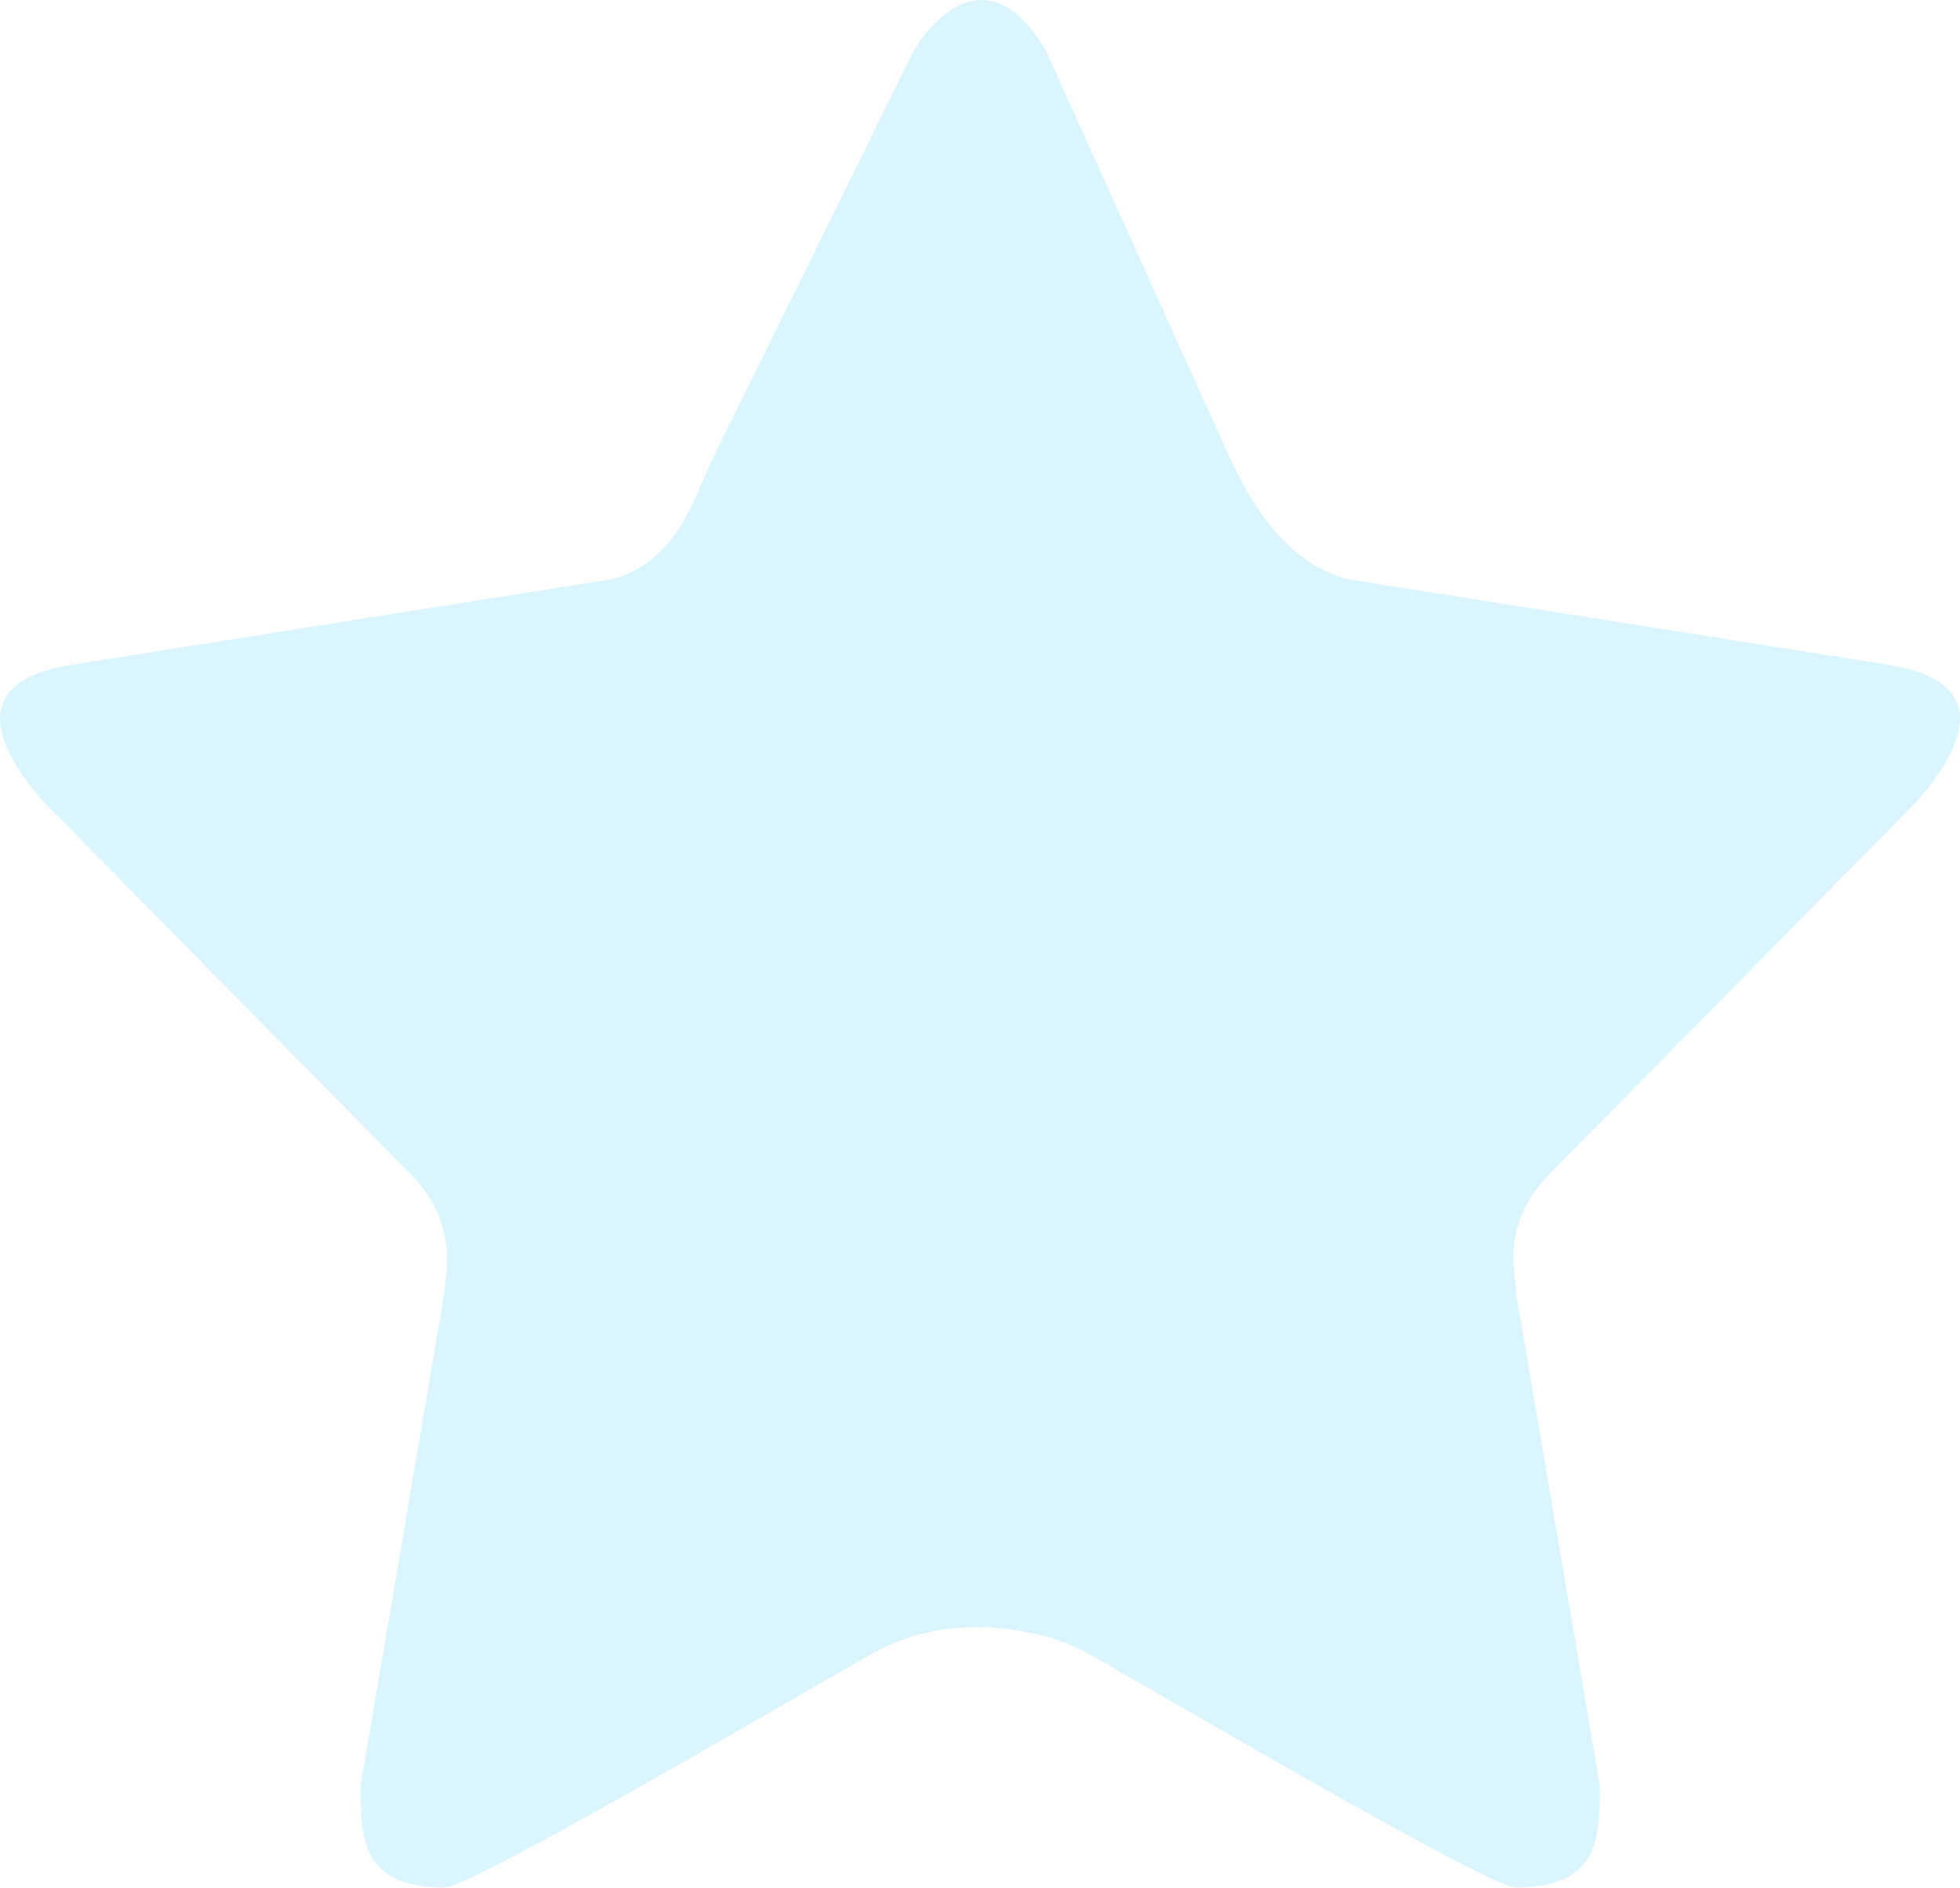
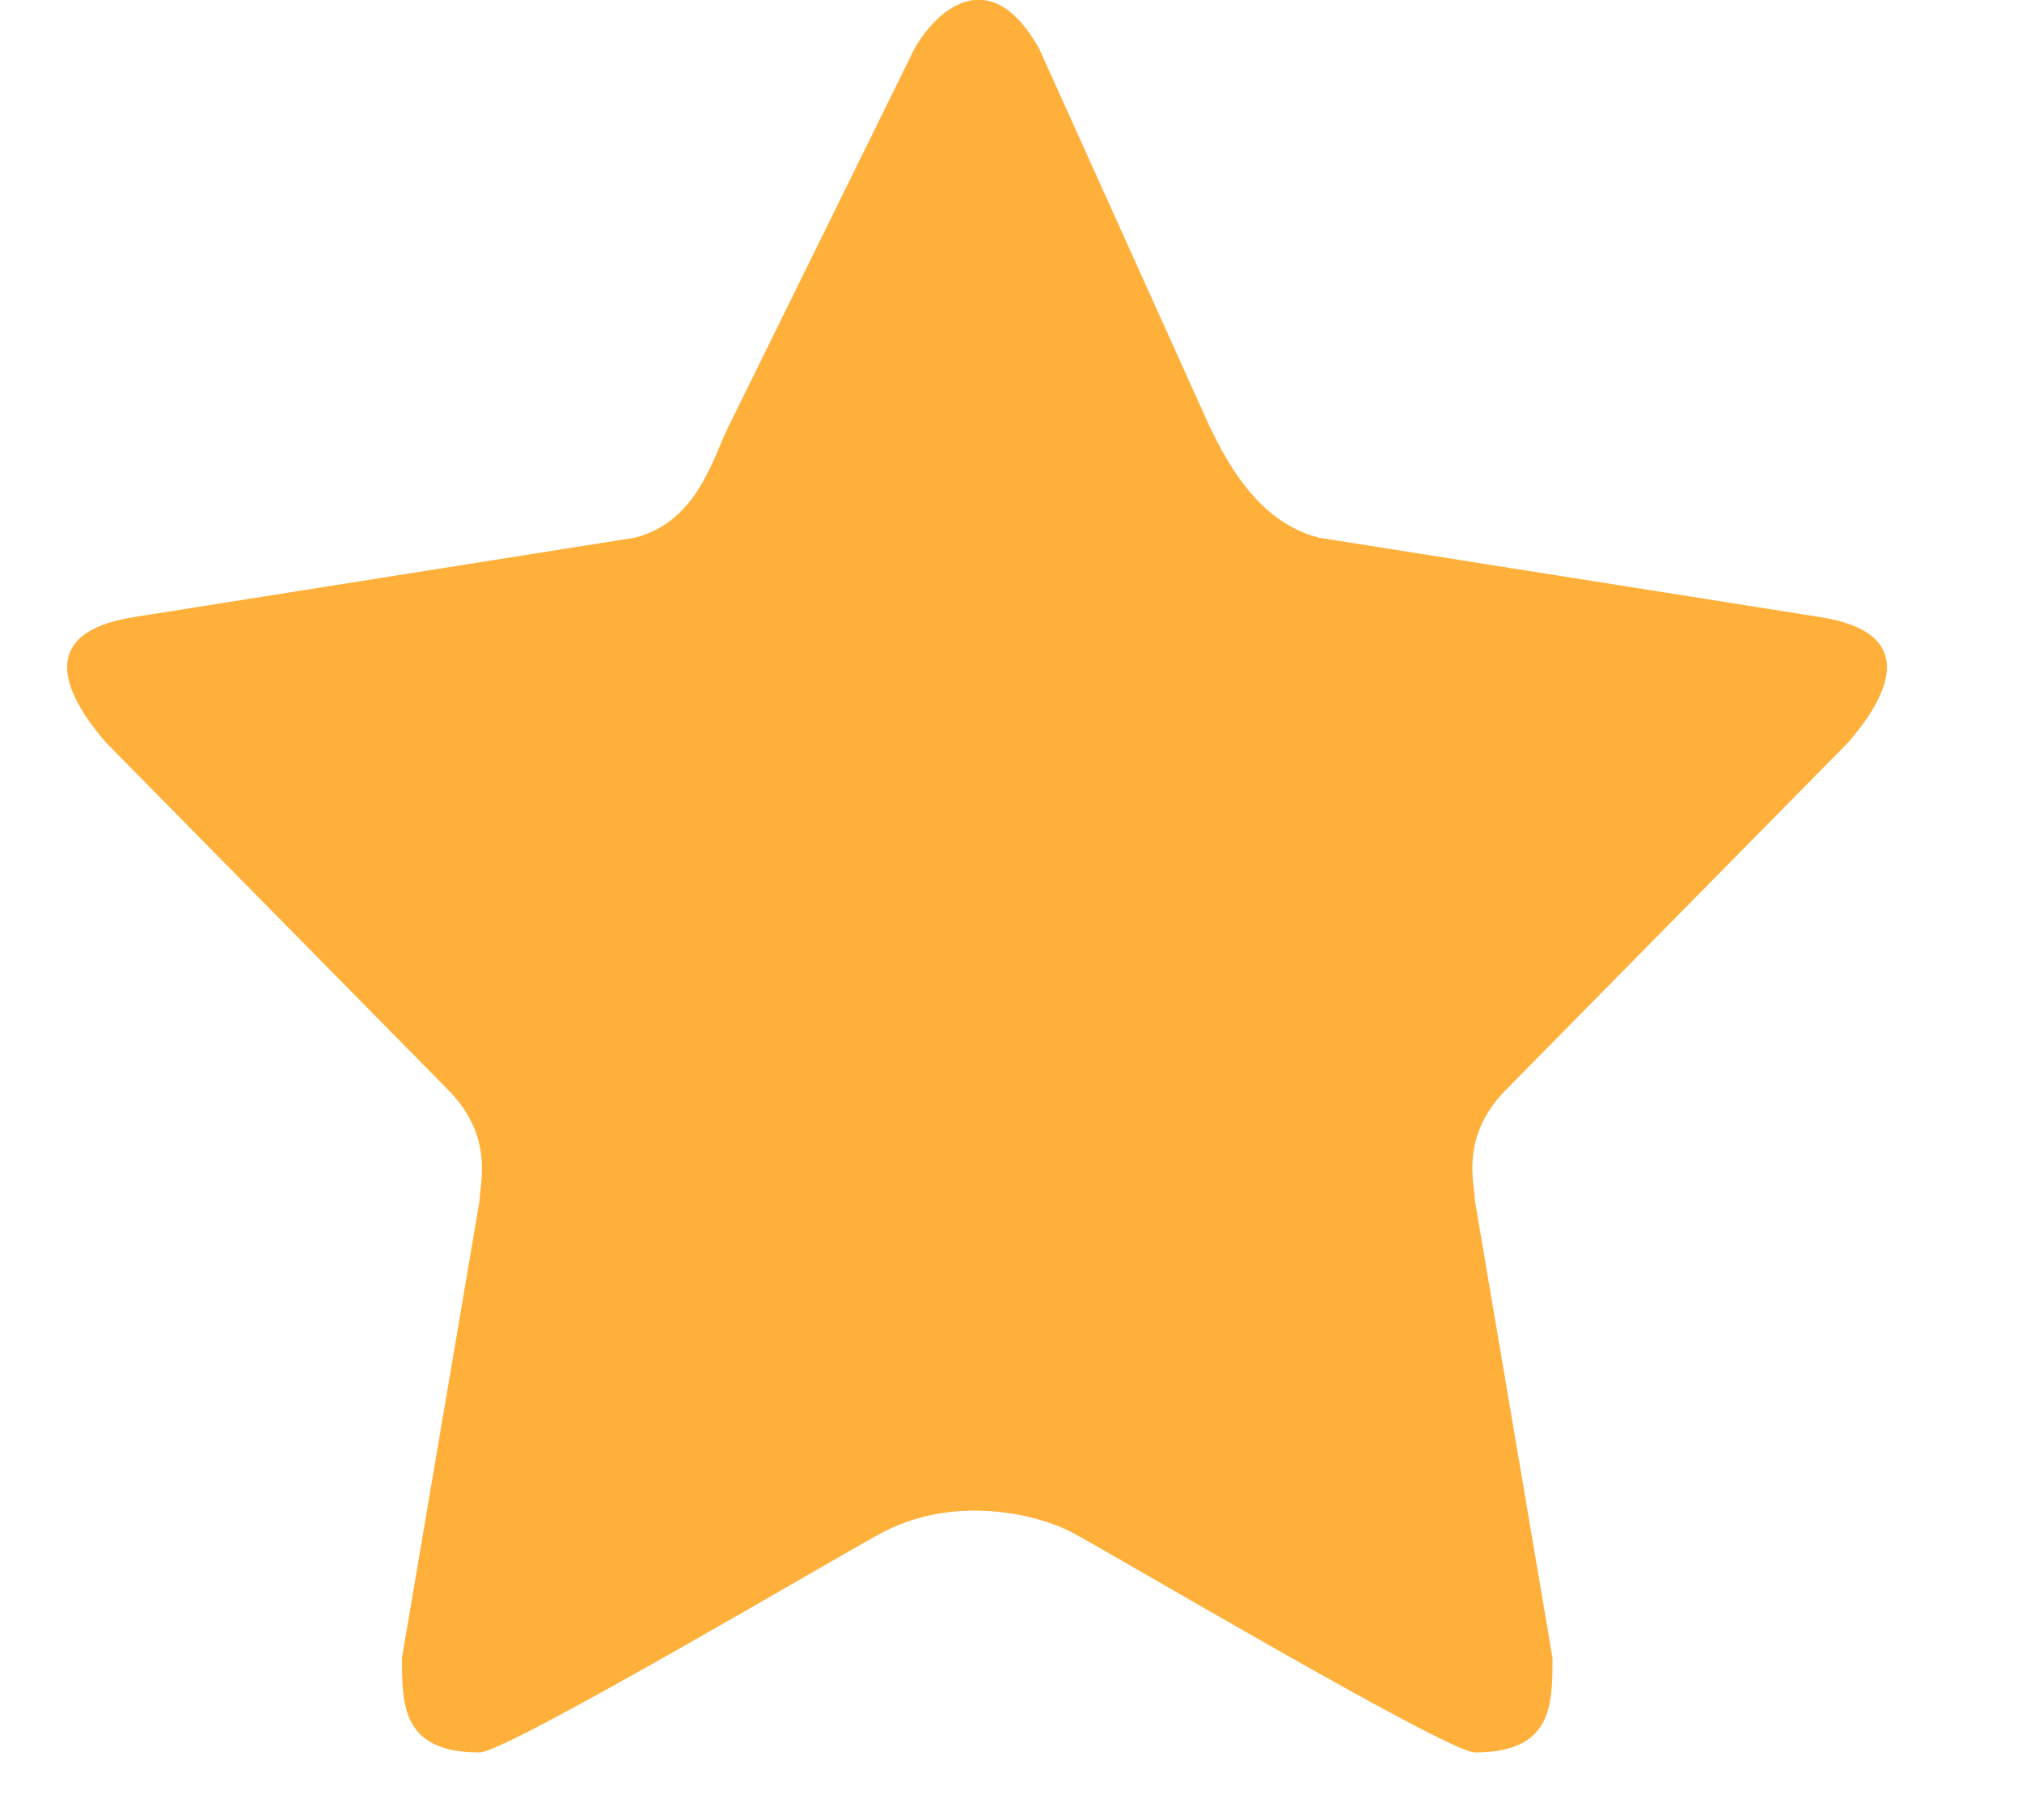
- <svg xmlns="http://www.w3.org/2000/svg" width="27" height="26" viewBox="0 0 27 26" fill="none">
-   <path d="M6.121 17.809L4.967 24.596C4.967 25.298 4.967 26 6.121 26C6.532 26 11.657 22.957 12.119 22.723C13.226 22.162 14.426 22.489 14.887 22.723C15.349 22.957 20.474 26 20.885 26C22.039 26 22.039 25.298 22.039 24.596L20.885 17.809C20.885 17.575 20.655 16.872 21.347 16.17L26.422 11.021C26.96 10.397 27.576 9.383 25.961 9.149L18.572 7.979C17.649 7.745 17.188 6.809 16.957 6.341L14.42 0.724C13.681 -0.587 12.882 0.178 12.574 0.724L9.806 6.341C9.575 6.809 9.344 7.745 8.421 7.979L1.039 9.149C-0.576 9.383 0.039 10.397 0.578 11.021L5.653 16.17C6.345 16.872 6.121 17.575 6.121 17.809Z" fill="#DAF5FE" />
+ <svg xmlns="http://www.w3.org/2000/svg" width="10" height="9" viewBox="0 0 10 9" fill="none">
+   <path d="M2.372 5.935L1.988 8.198C1.988 8.432 1.988 8.666 2.372 8.666C2.509 8.666 4.218 7.652 4.372 7.574C4.741 7.386 5.141 7.495 5.294 7.574C5.448 7.652 7.157 8.666 7.294 8.666C7.678 8.666 7.678 8.432 7.678 8.198L7.294 5.935C7.294 5.857 7.217 5.623 7.448 5.389L9.139 3.673C9.319 3.465 9.524 3.127 8.986 3.049L6.523 2.659C6.215 2.581 6.061 2.269 5.984 2.113L5.139 0.24C4.893 -0.197 4.626 0.058 4.523 0.24L3.601 2.113C3.524 2.269 3.447 2.581 3.139 2.659L0.678 3.049C0.14 3.127 0.345 3.465 0.525 3.673L2.216 5.389C2.447 5.623 2.372 5.857 2.372 5.935Z" fill="#FFB03A" />
</svg>
